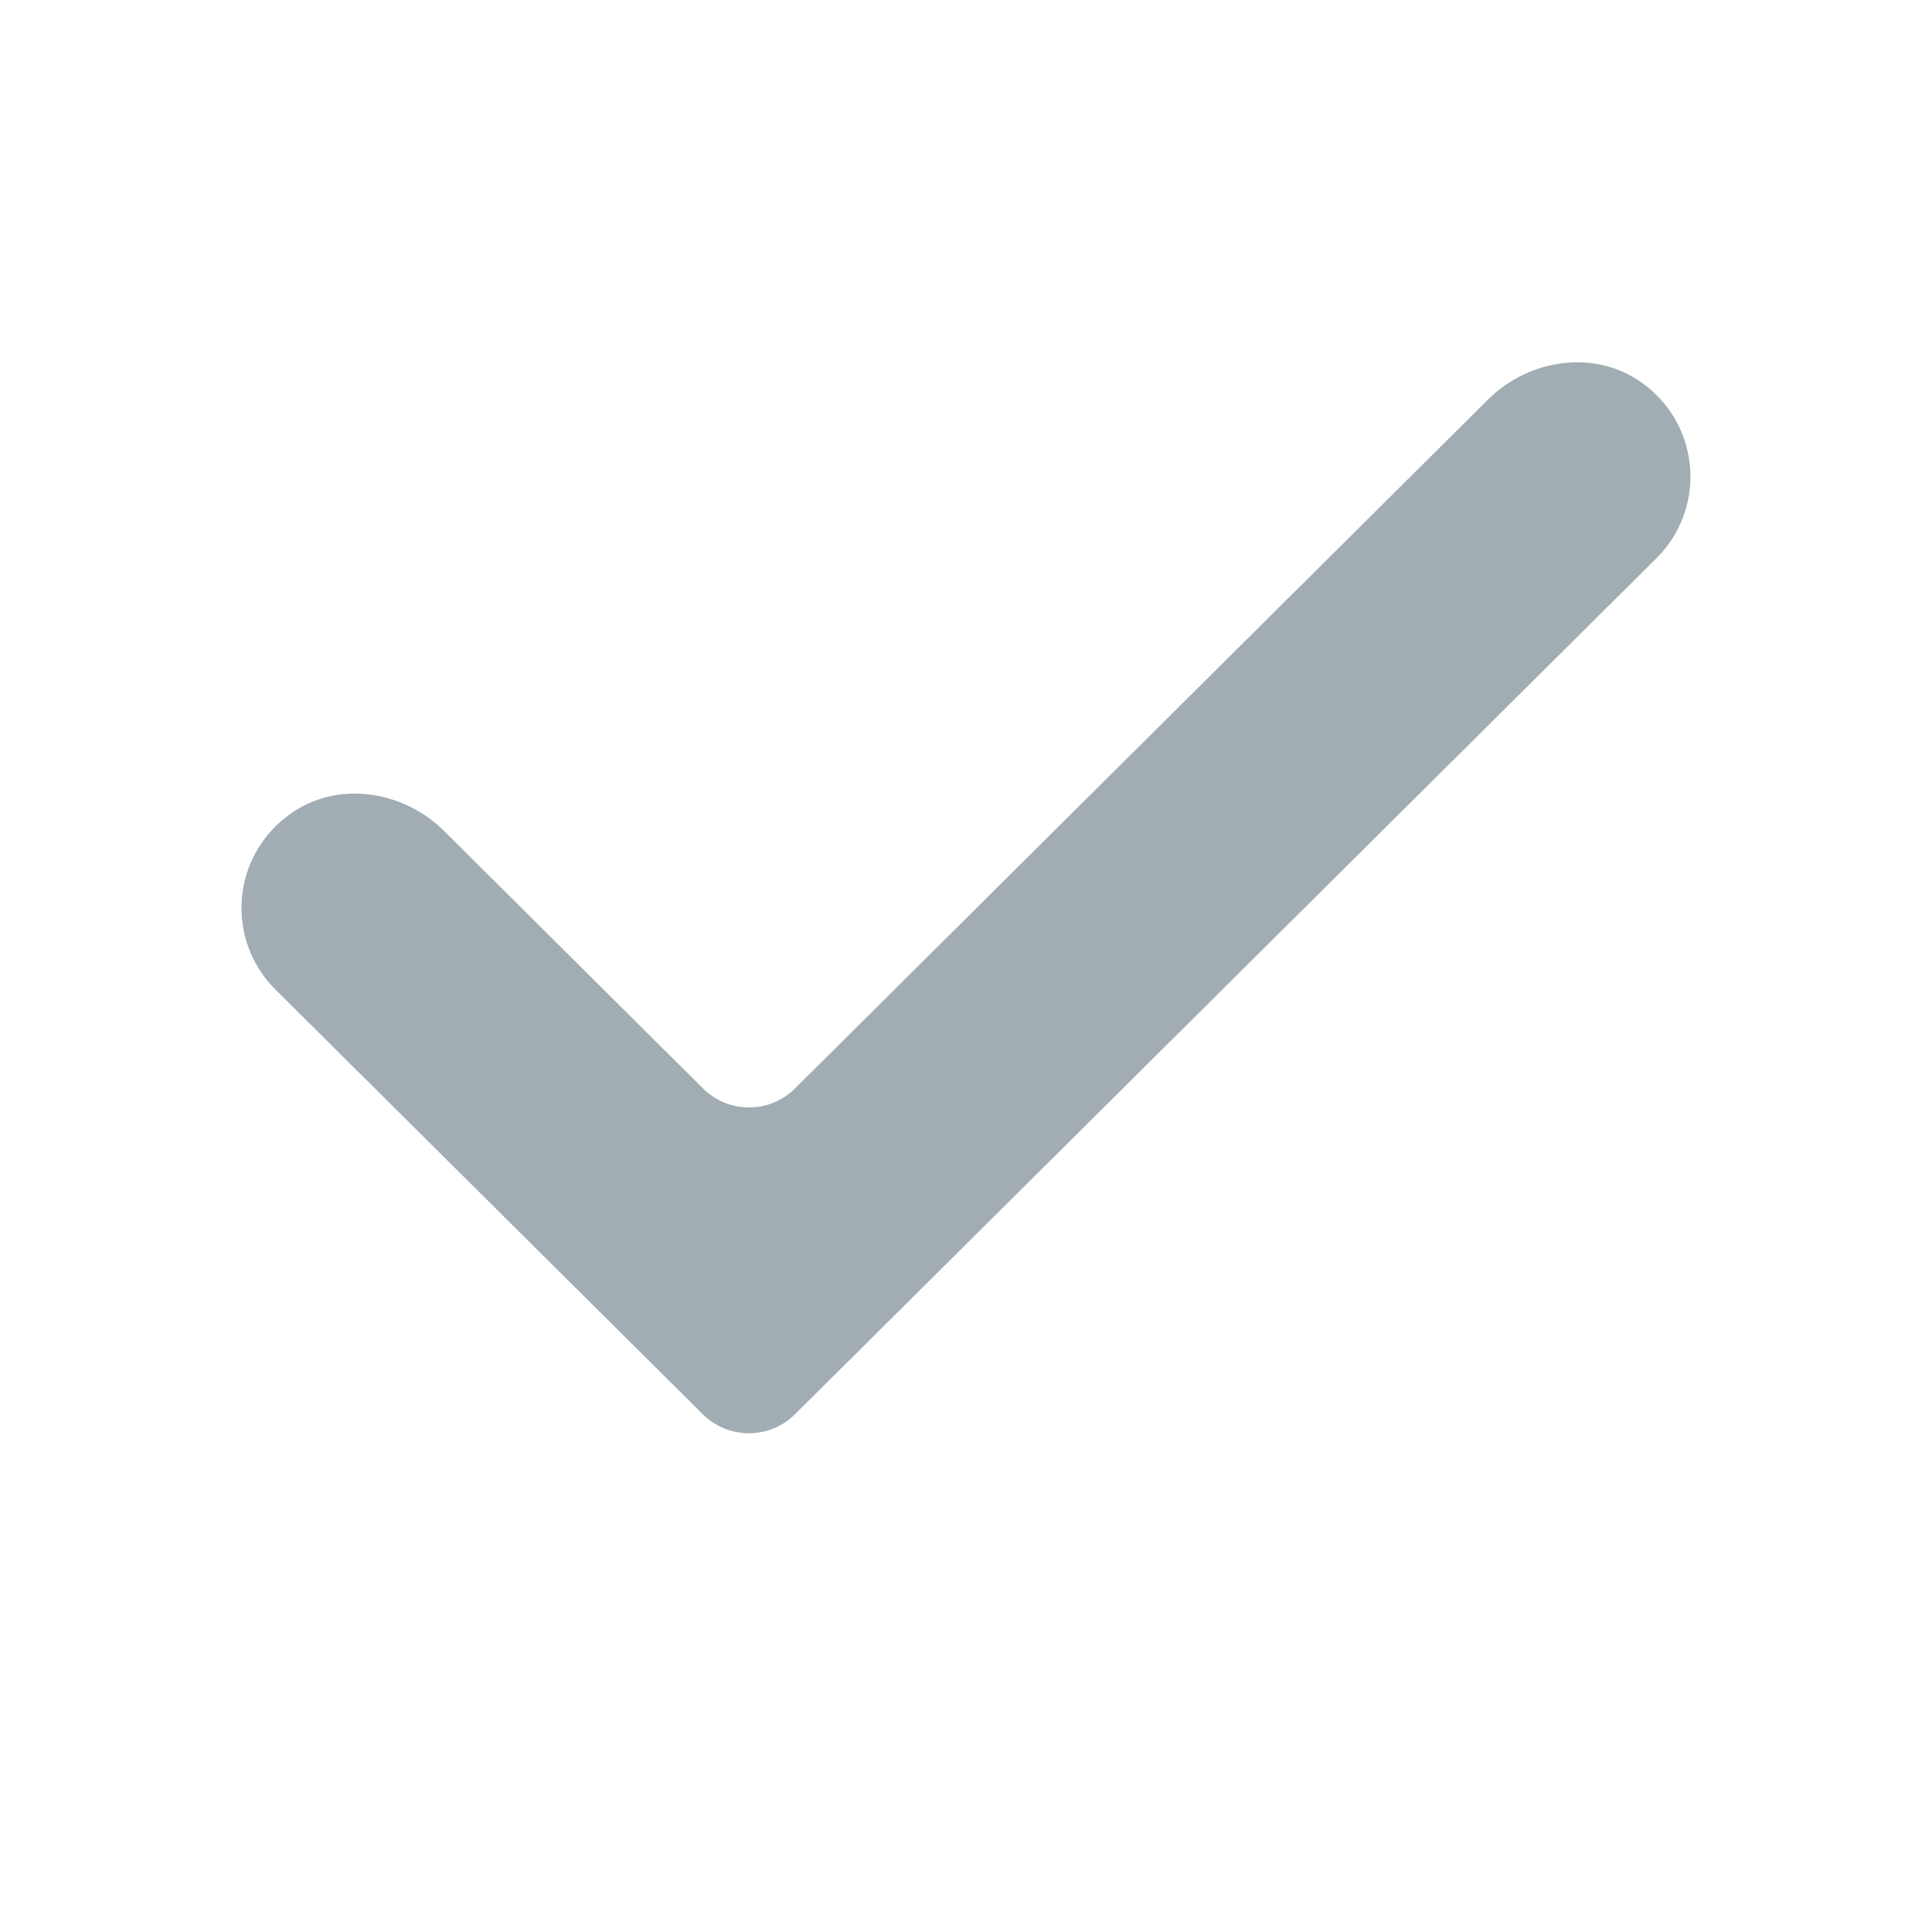
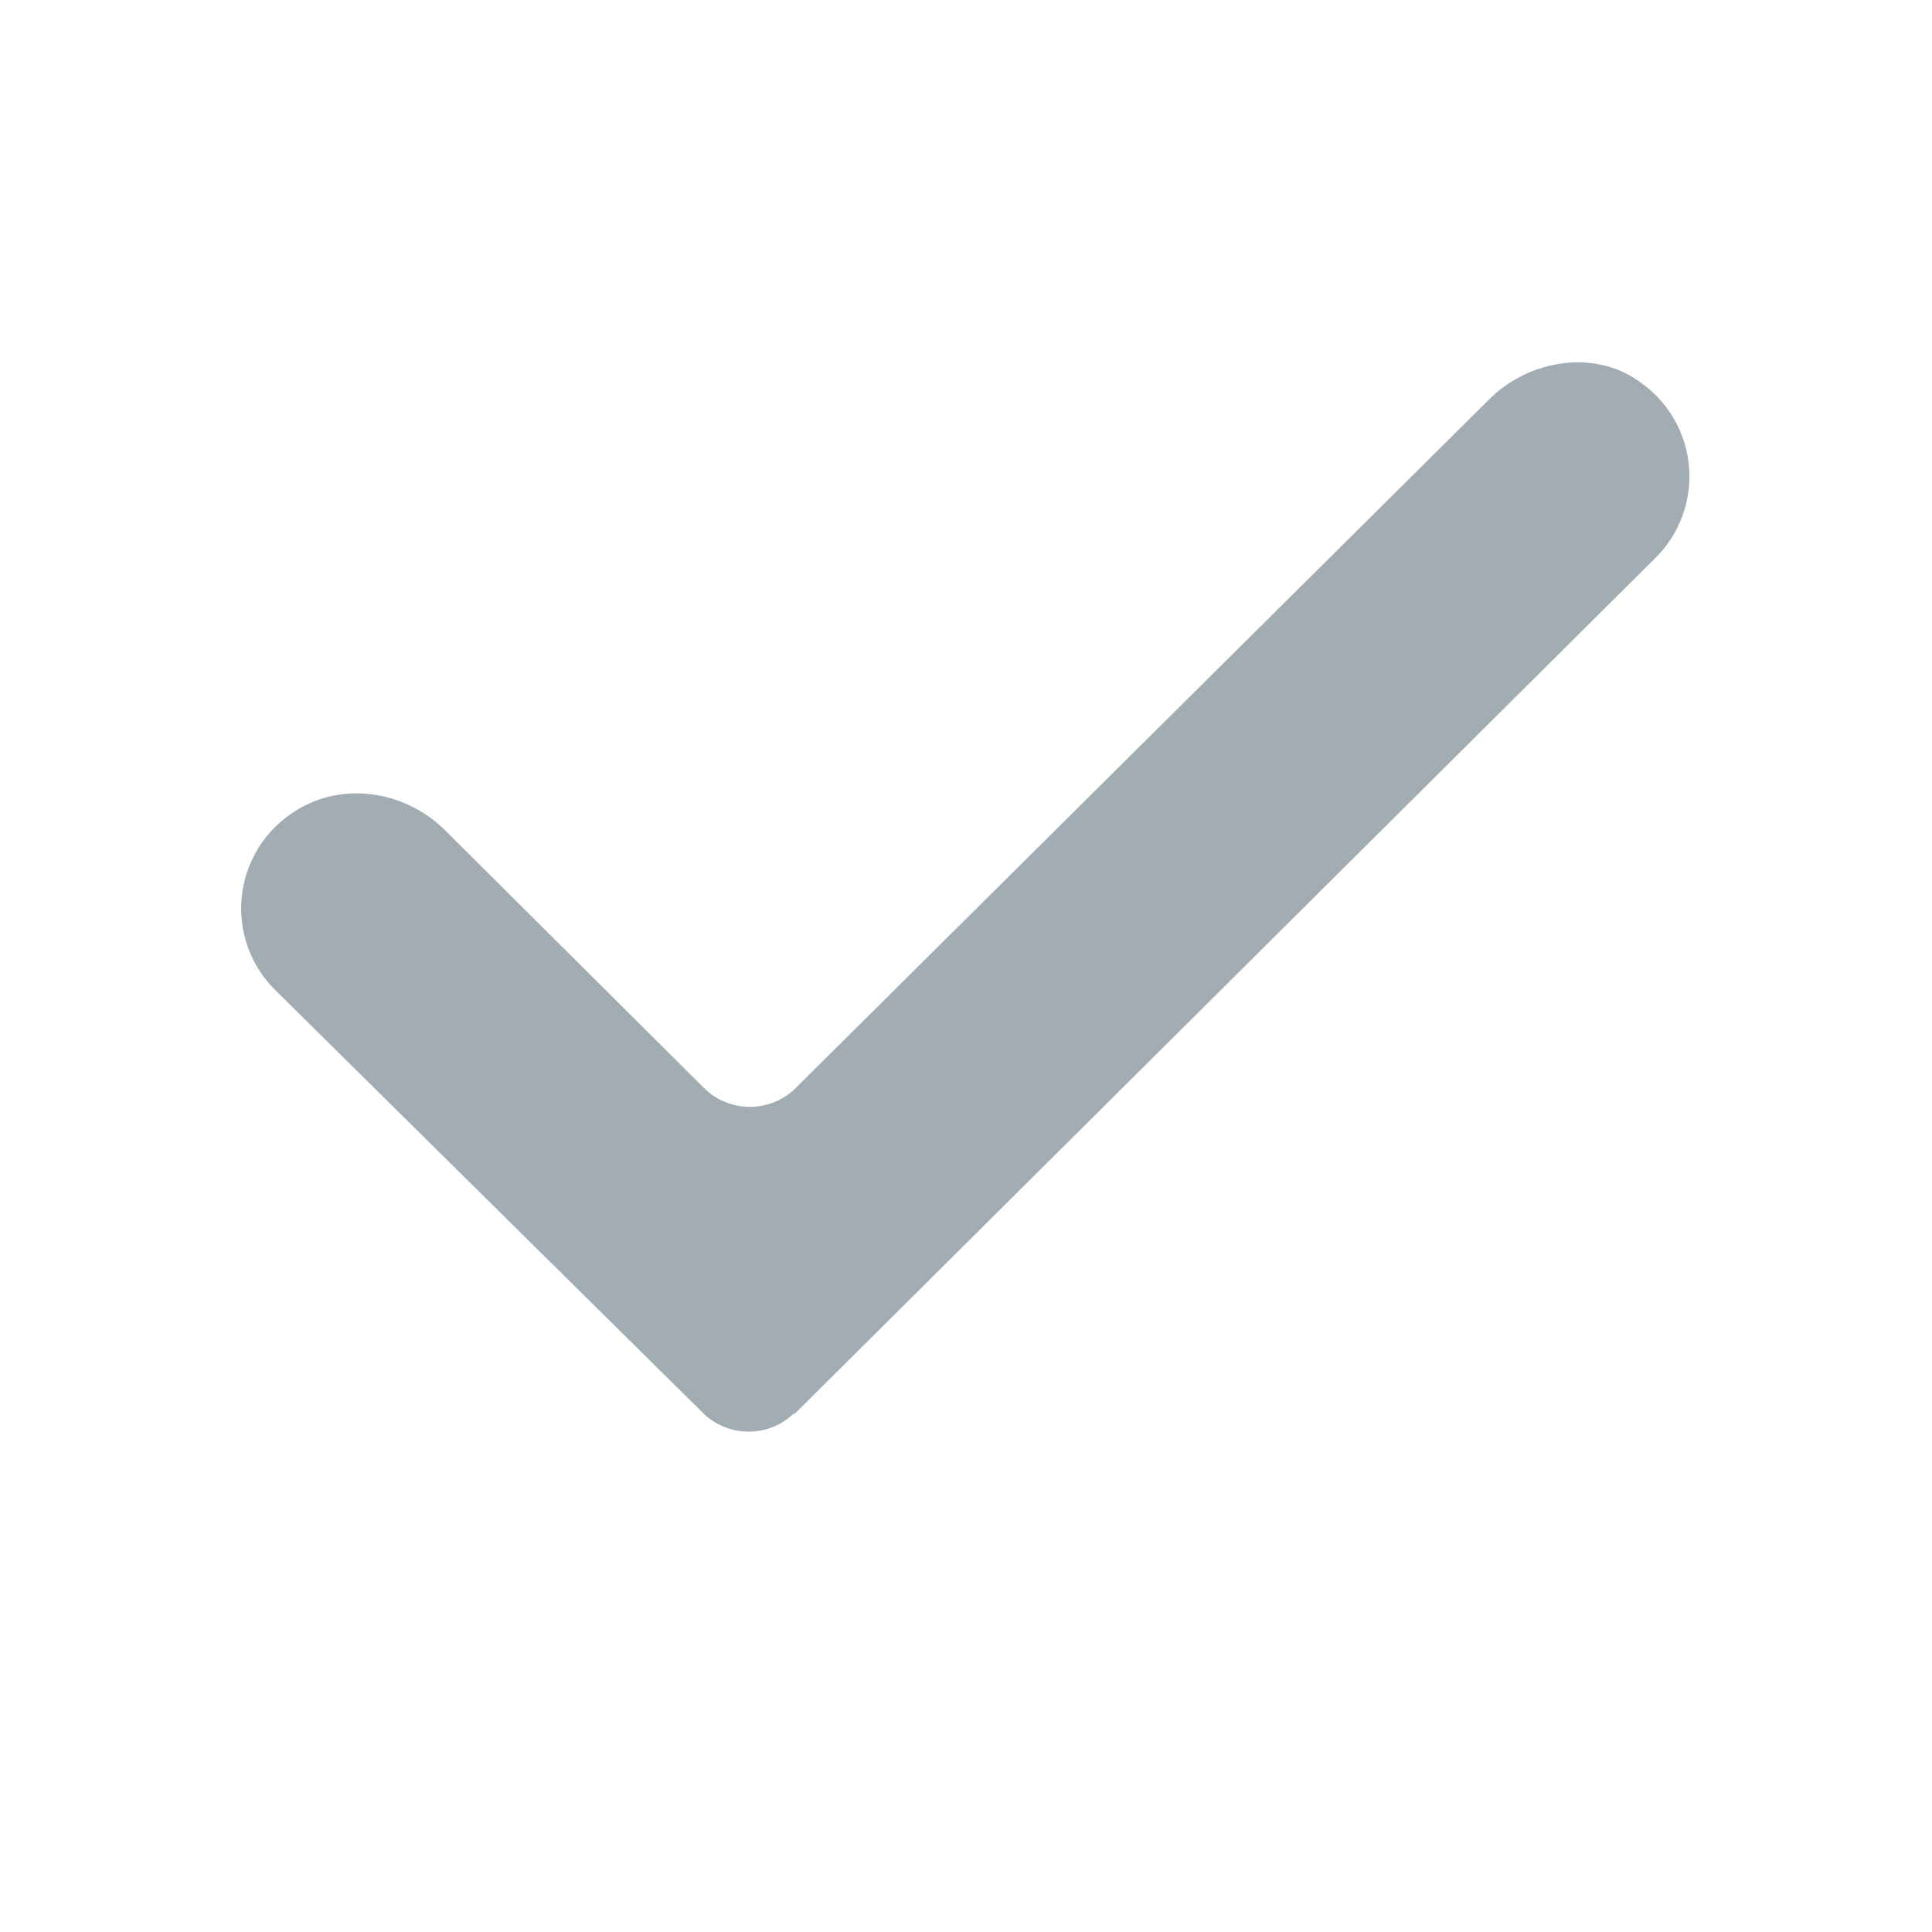
<svg xmlns="http://www.w3.org/2000/svg" width="16" height="16" viewBox="0 0 16 16">
-   <path fill="#A1ADB3" fill-rule="evenodd" d="M6.584 11.712a.542.542 0 0 1-.764 0L2.281 8.195a.952.952 0 0 1 .124-1.455c.388-.278.932-.196 1.271.14l2.147 2.135a.54.54 0 0 0 .76 0l5.741-5.707c.338-.336.883-.418 1.271-.14a.952.952 0 0 1 .124 1.454l-7.135 7.09" />
+   <path fill="#A1ADB3" fill-rule="evenodd" d="M6.58 11.7a.54.54 0 0 1-.76 0L2.28 8.2a.95.95 0 0 1 .13-1.46c.4-.28.94-.2 1.28.14L5.82 9a.54.54 0 0 0 .76.02l5.74-5.7c.34-.35.9-.43 1.27-.15a.95.95 0 0 1 .12 1.45l-7.14 7.1" />
</svg>
